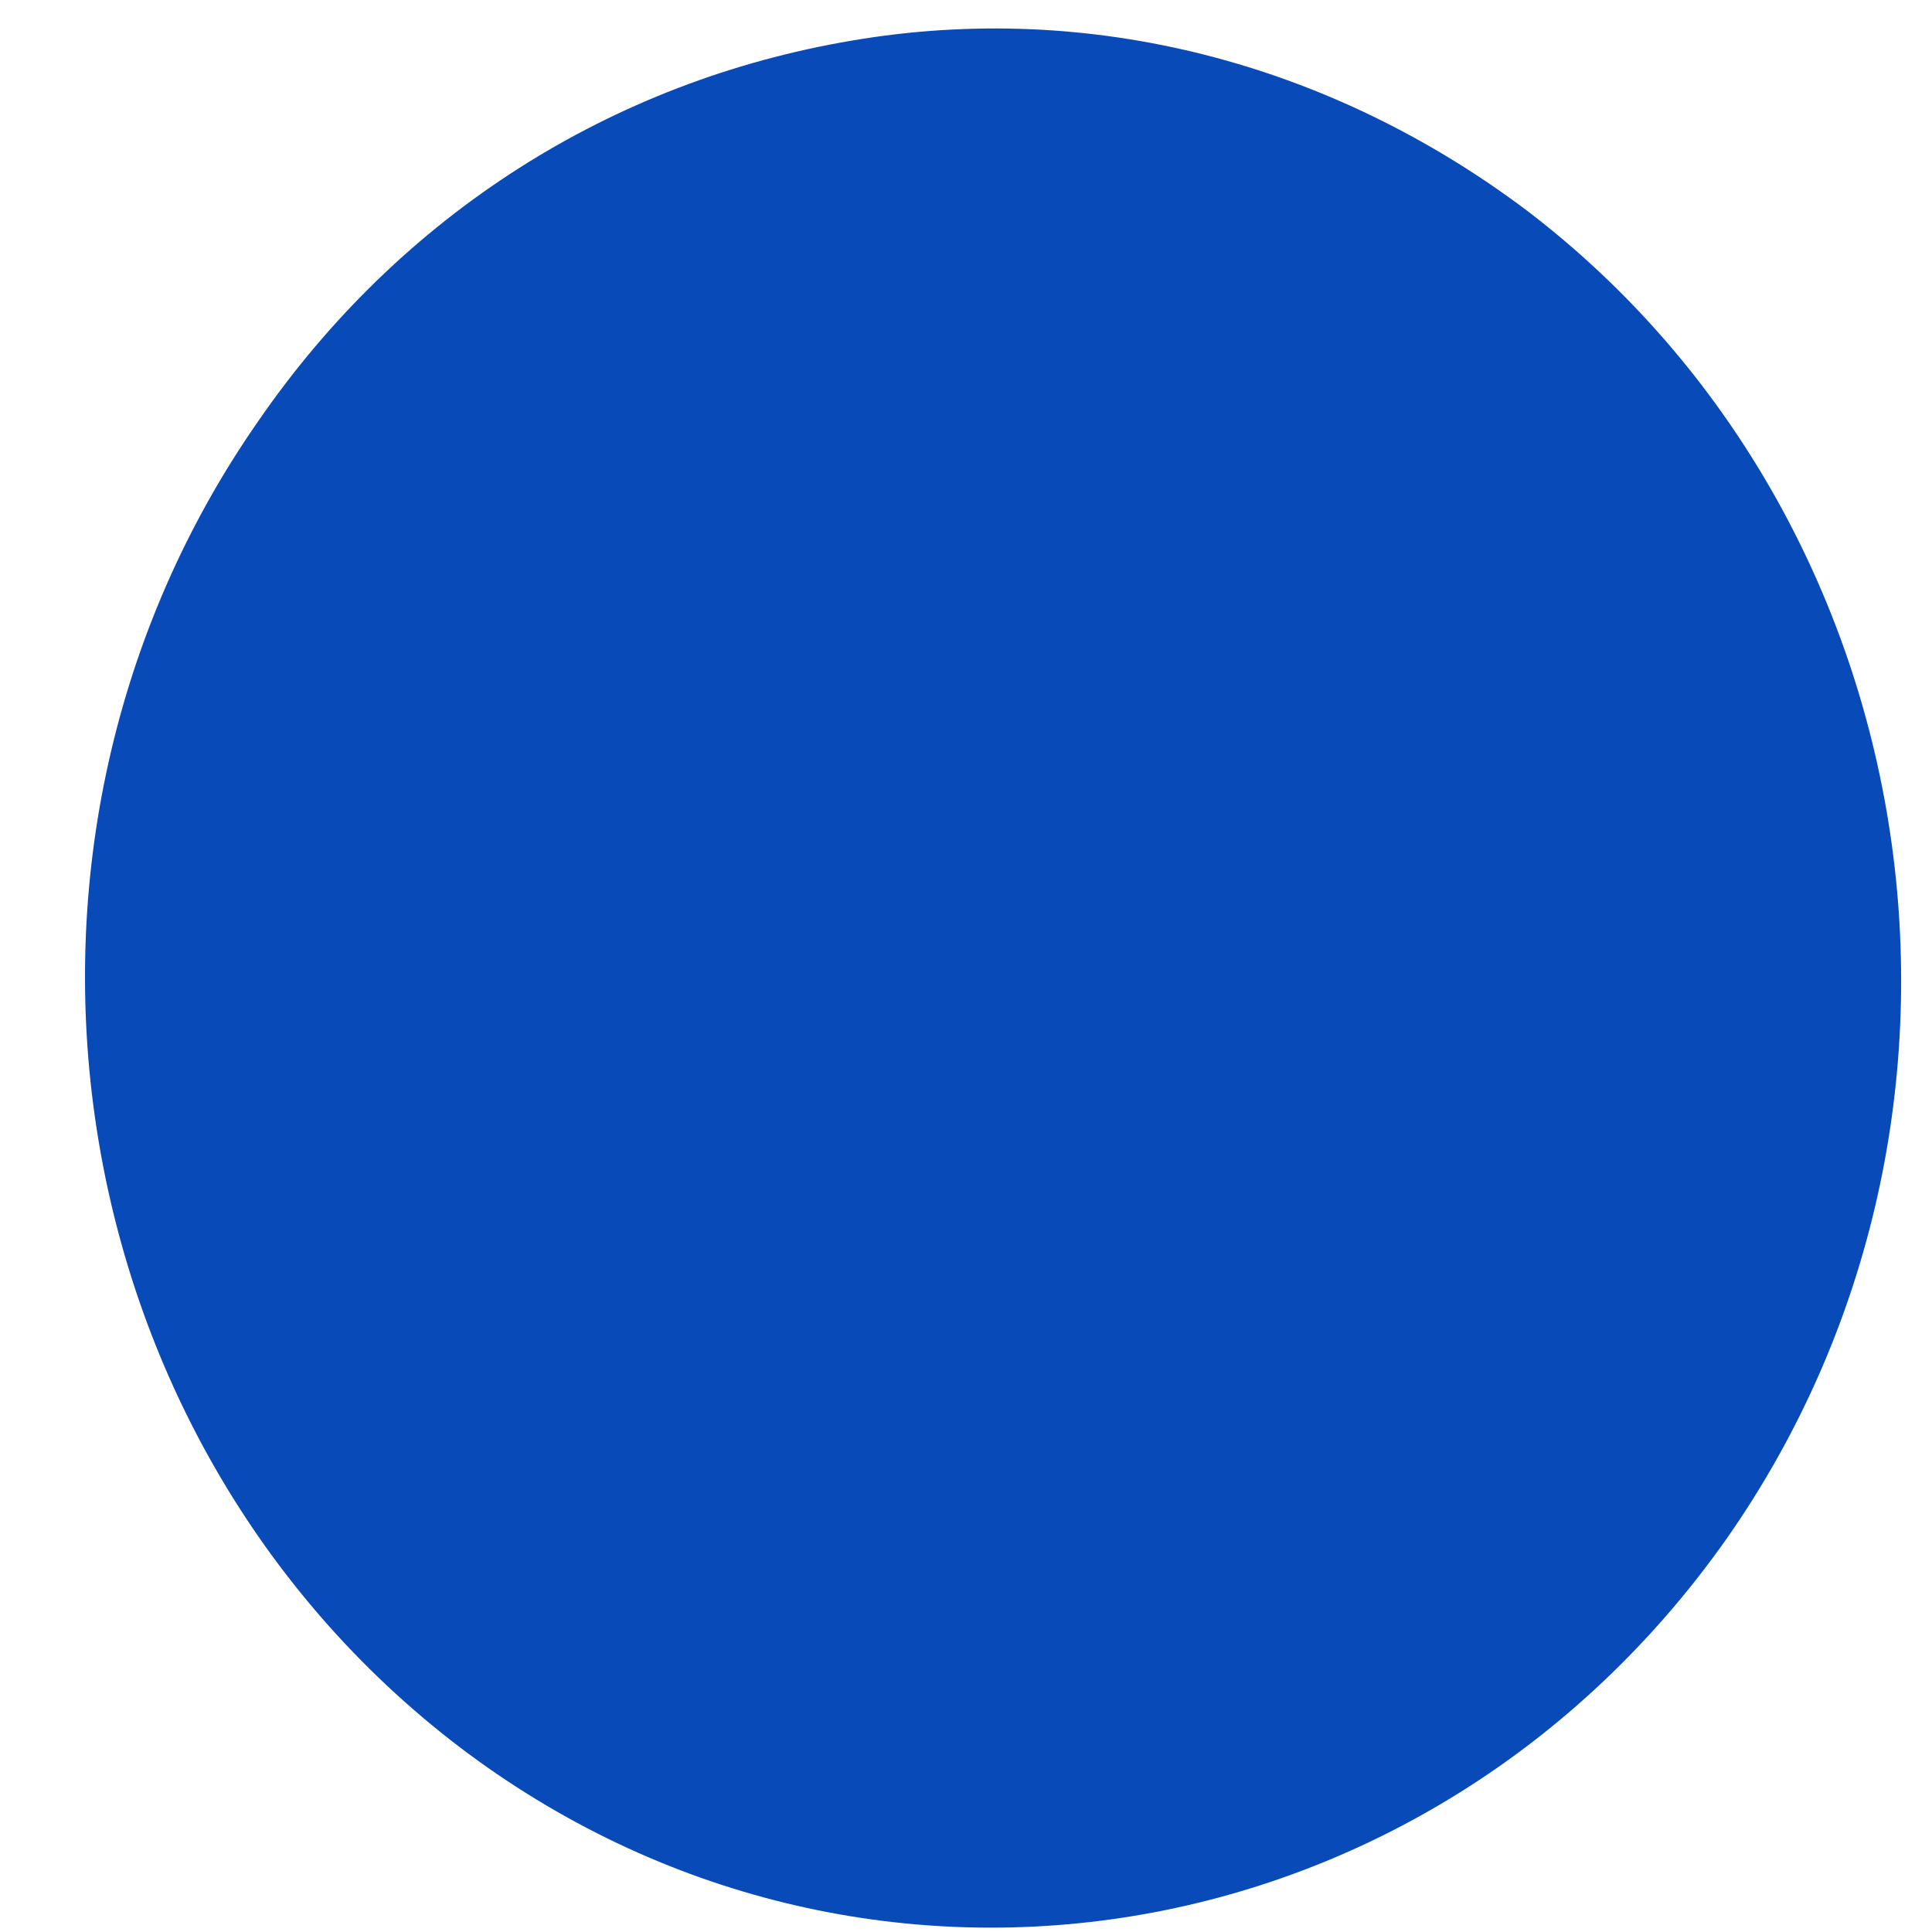
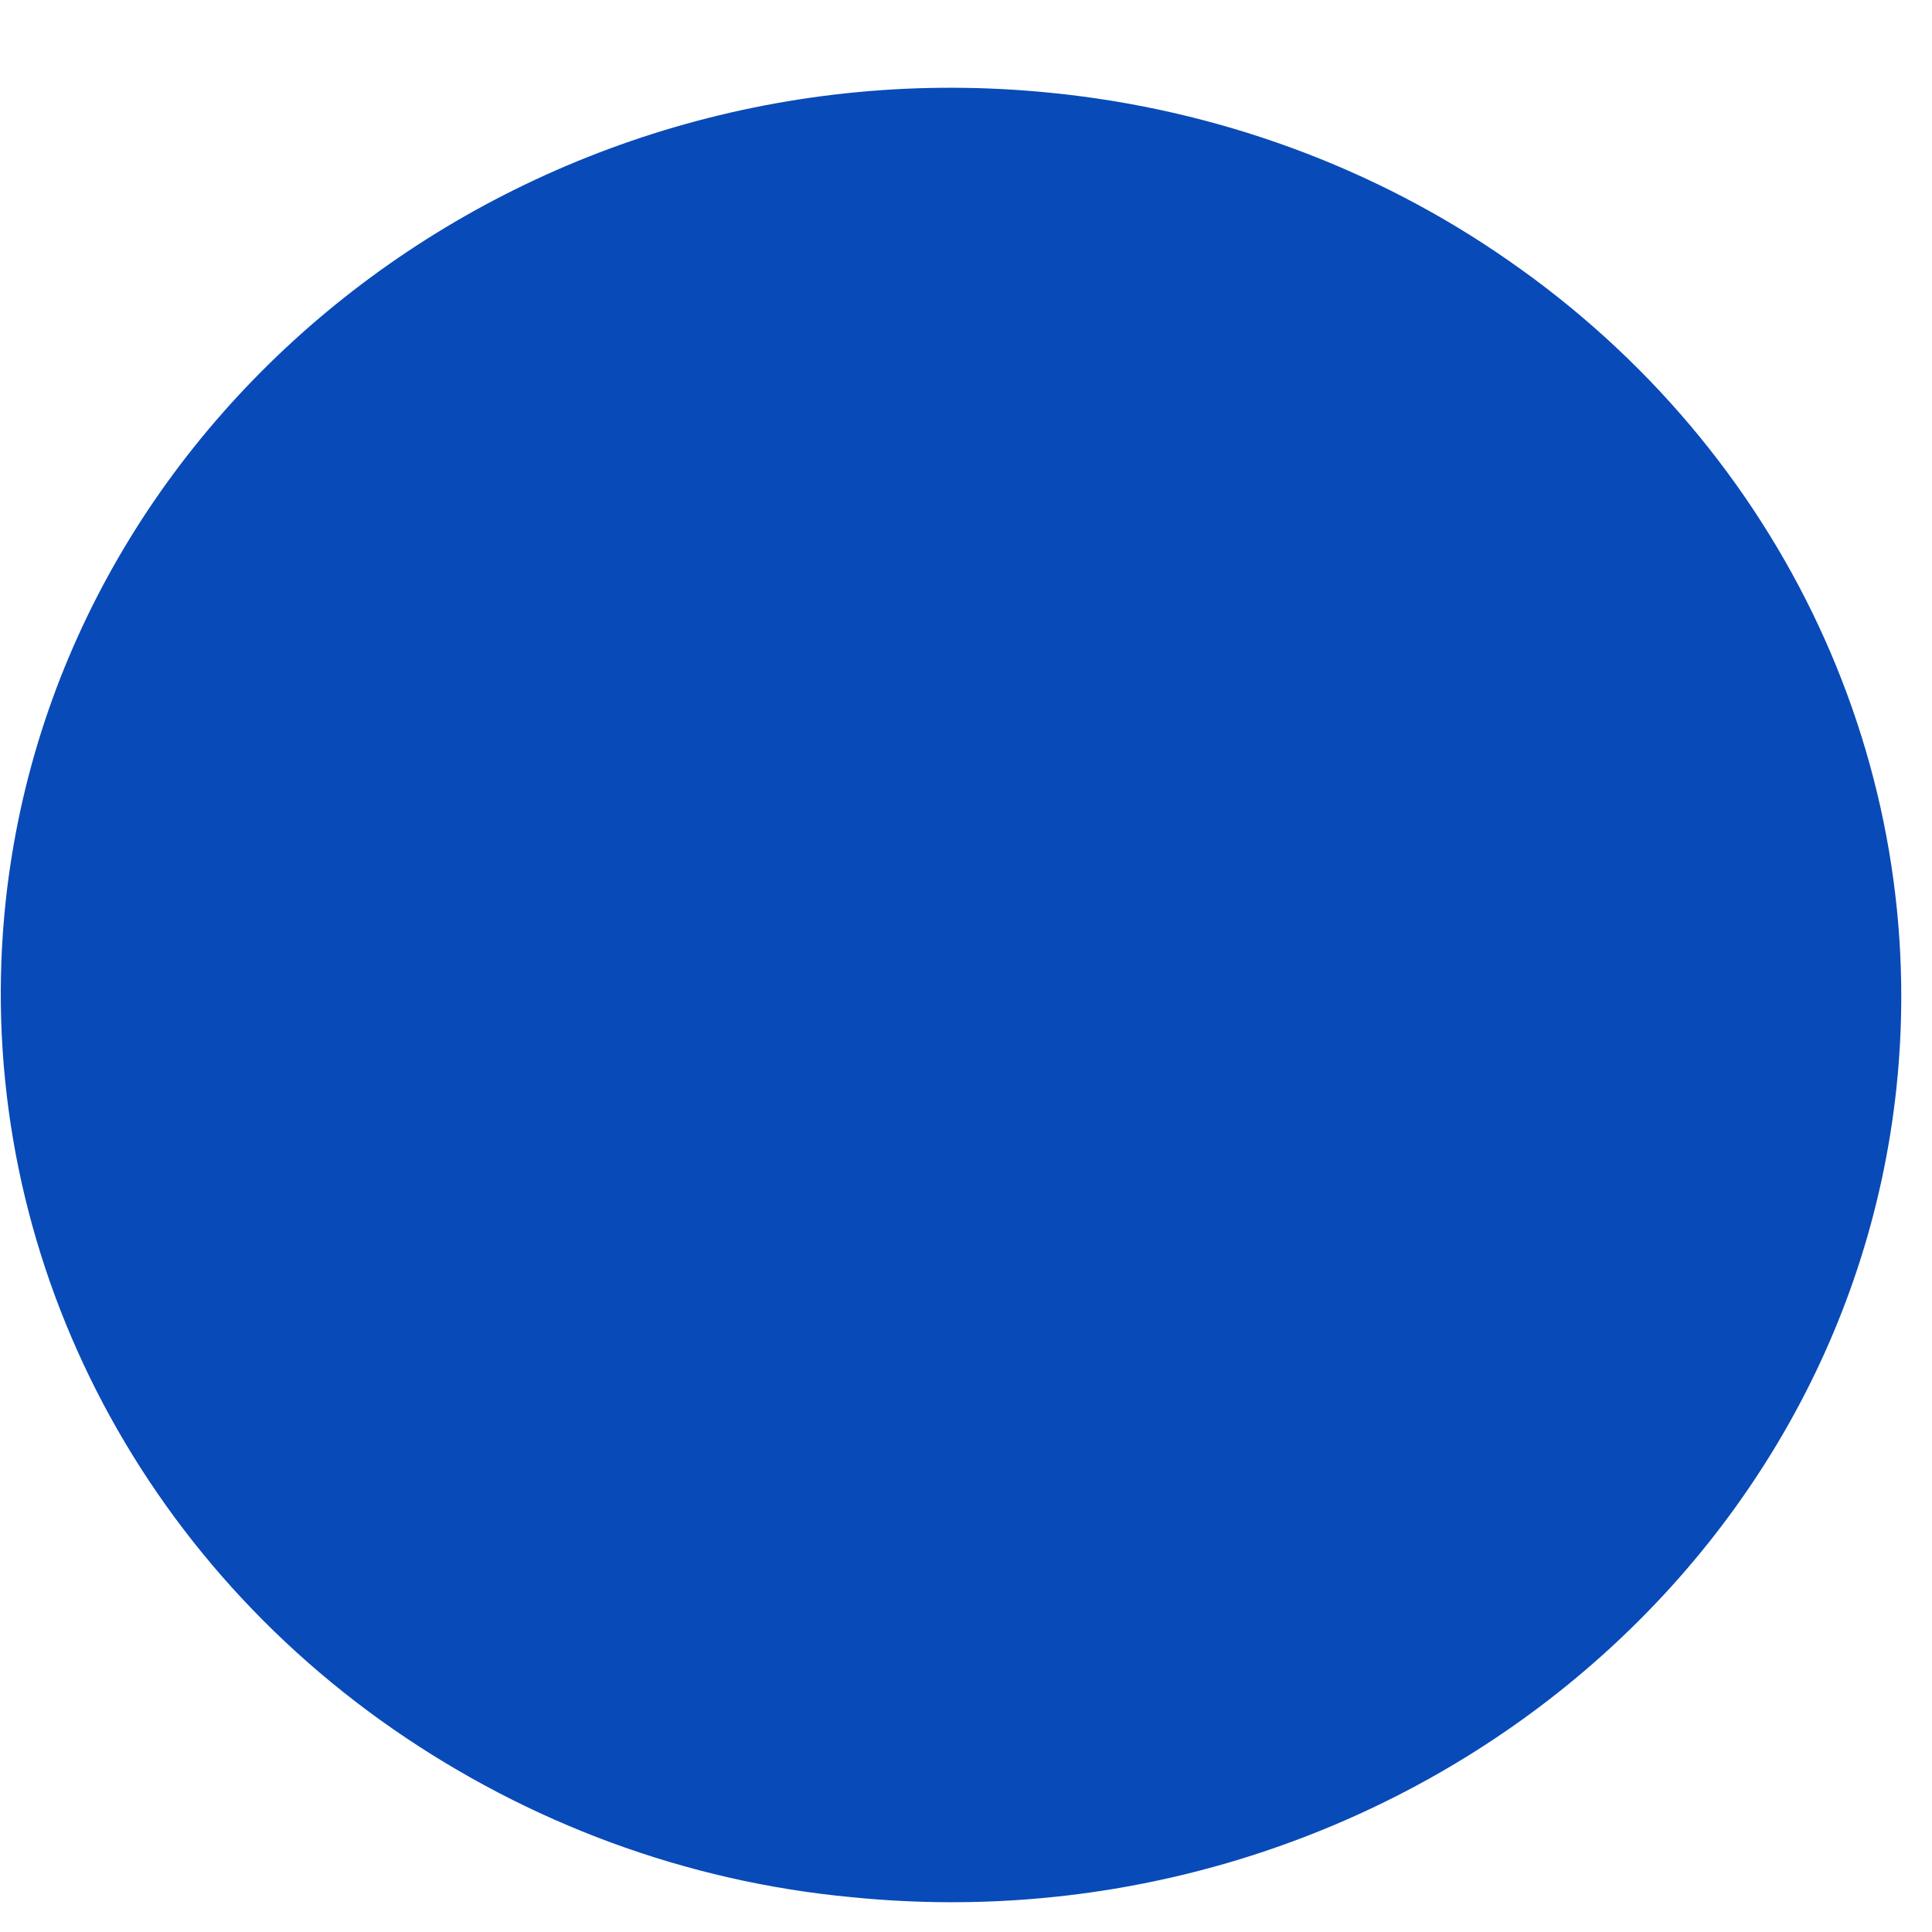
<svg xmlns="http://www.w3.org/2000/svg" version="1.1" width="2px" height="2px">
-   <g transform="matrix(1 0 0 1 -1744 -1232 )">
-     <path d="M 0.475 1.808  C 0.056 1.488  -0.038 0.873  0.268 0.435  C 0.415 0.222  0.633 0.084  0.882 0.042  C 1.129 -7.59642857133258E-05  1.378 0.065  1.582 0.219  C 2 0.539  2.094 1.154  1.788 1.592  C 1.48 2.03  0.893 2.126  0.475 1.808  Z " fill-rule="nonzero" fill="#084ab8" stroke="none" transform="matrix(1 0 0 1 1744 1232 )" />
+   <g transform="matrix(1 0 0 1 -1742 -1226 )">
+     <path d="M 0.407 1.79  C 0.123 1.593  -0.03 1.266  0.006 0.932  C 0.062 0.418  0.548 0.042  1.087 0.096  C 1.259 0.113  1.423 0.173  1.562 0.27  C 1.846 0.467  1.999 0.794  1.963 1.128  C 1.907 1.643  1.421 2.018  0.882 1.964  C 0.71 1.948  0.547 1.887  0.407 1.79  Z " fill-rule="nonzero" fill="#084ab8" stroke="none" transform="matrix(1 0 0 1 1742 1226 )" />
  </g>
</svg>
